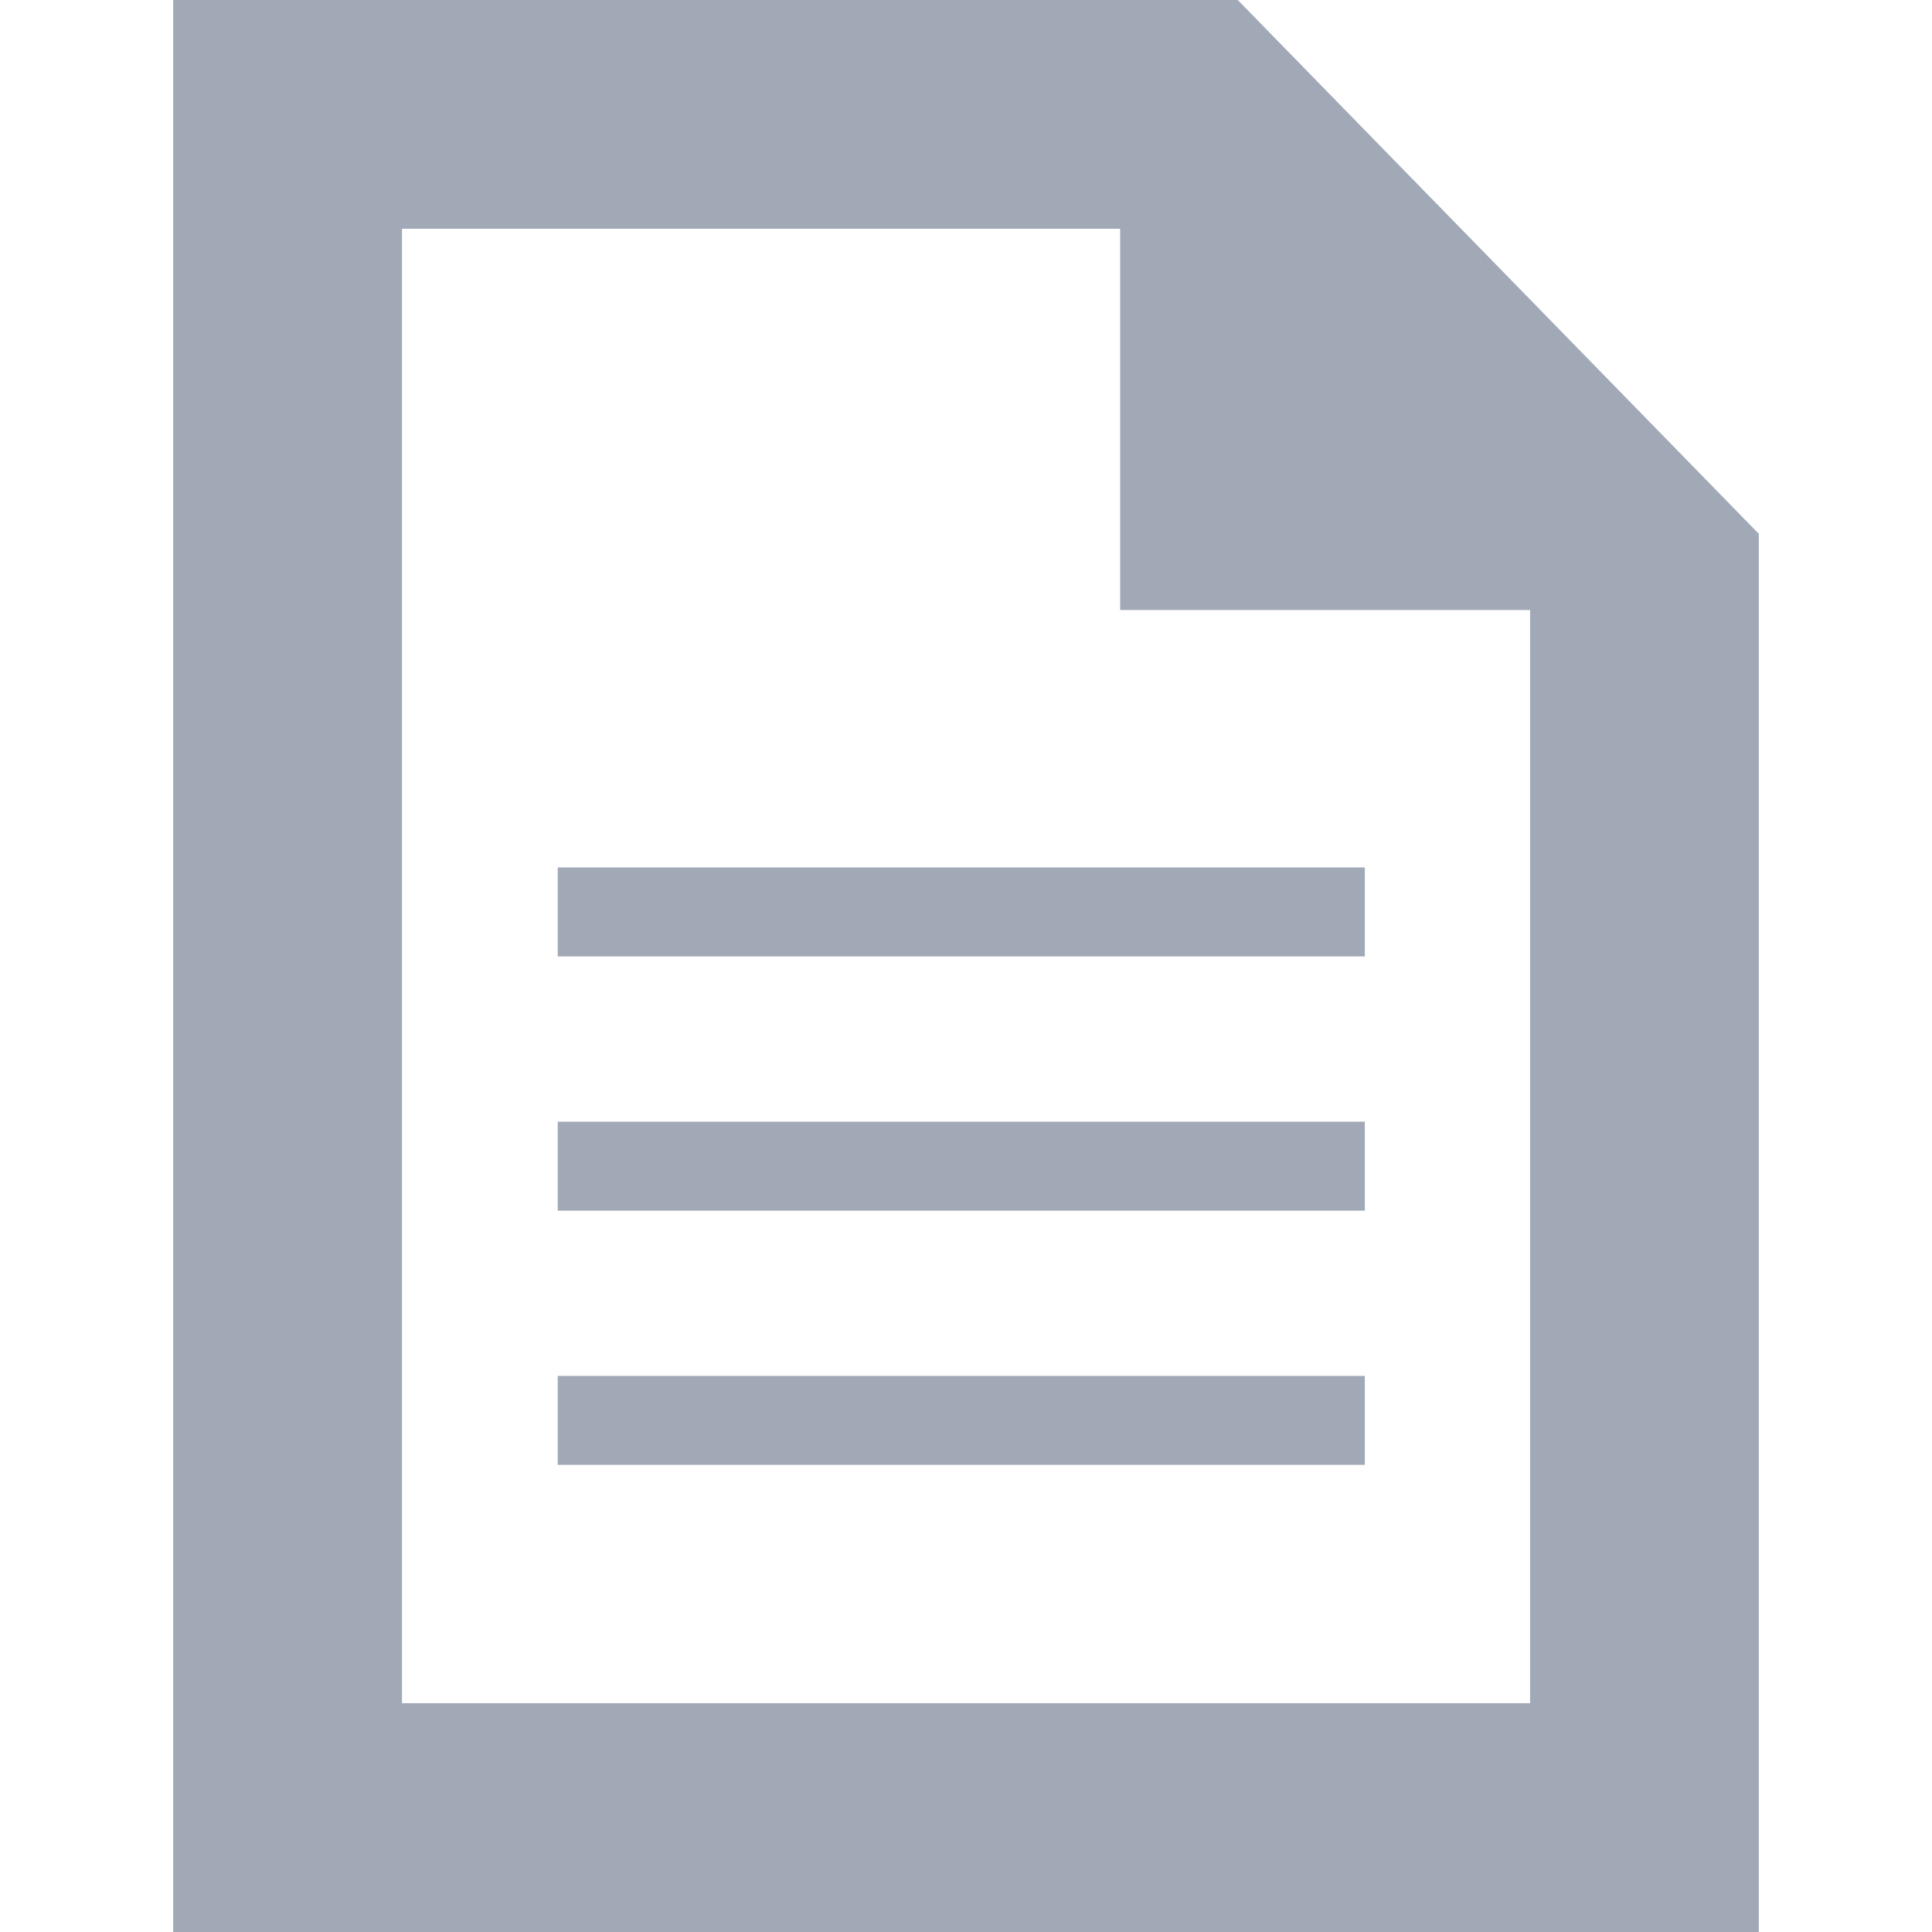
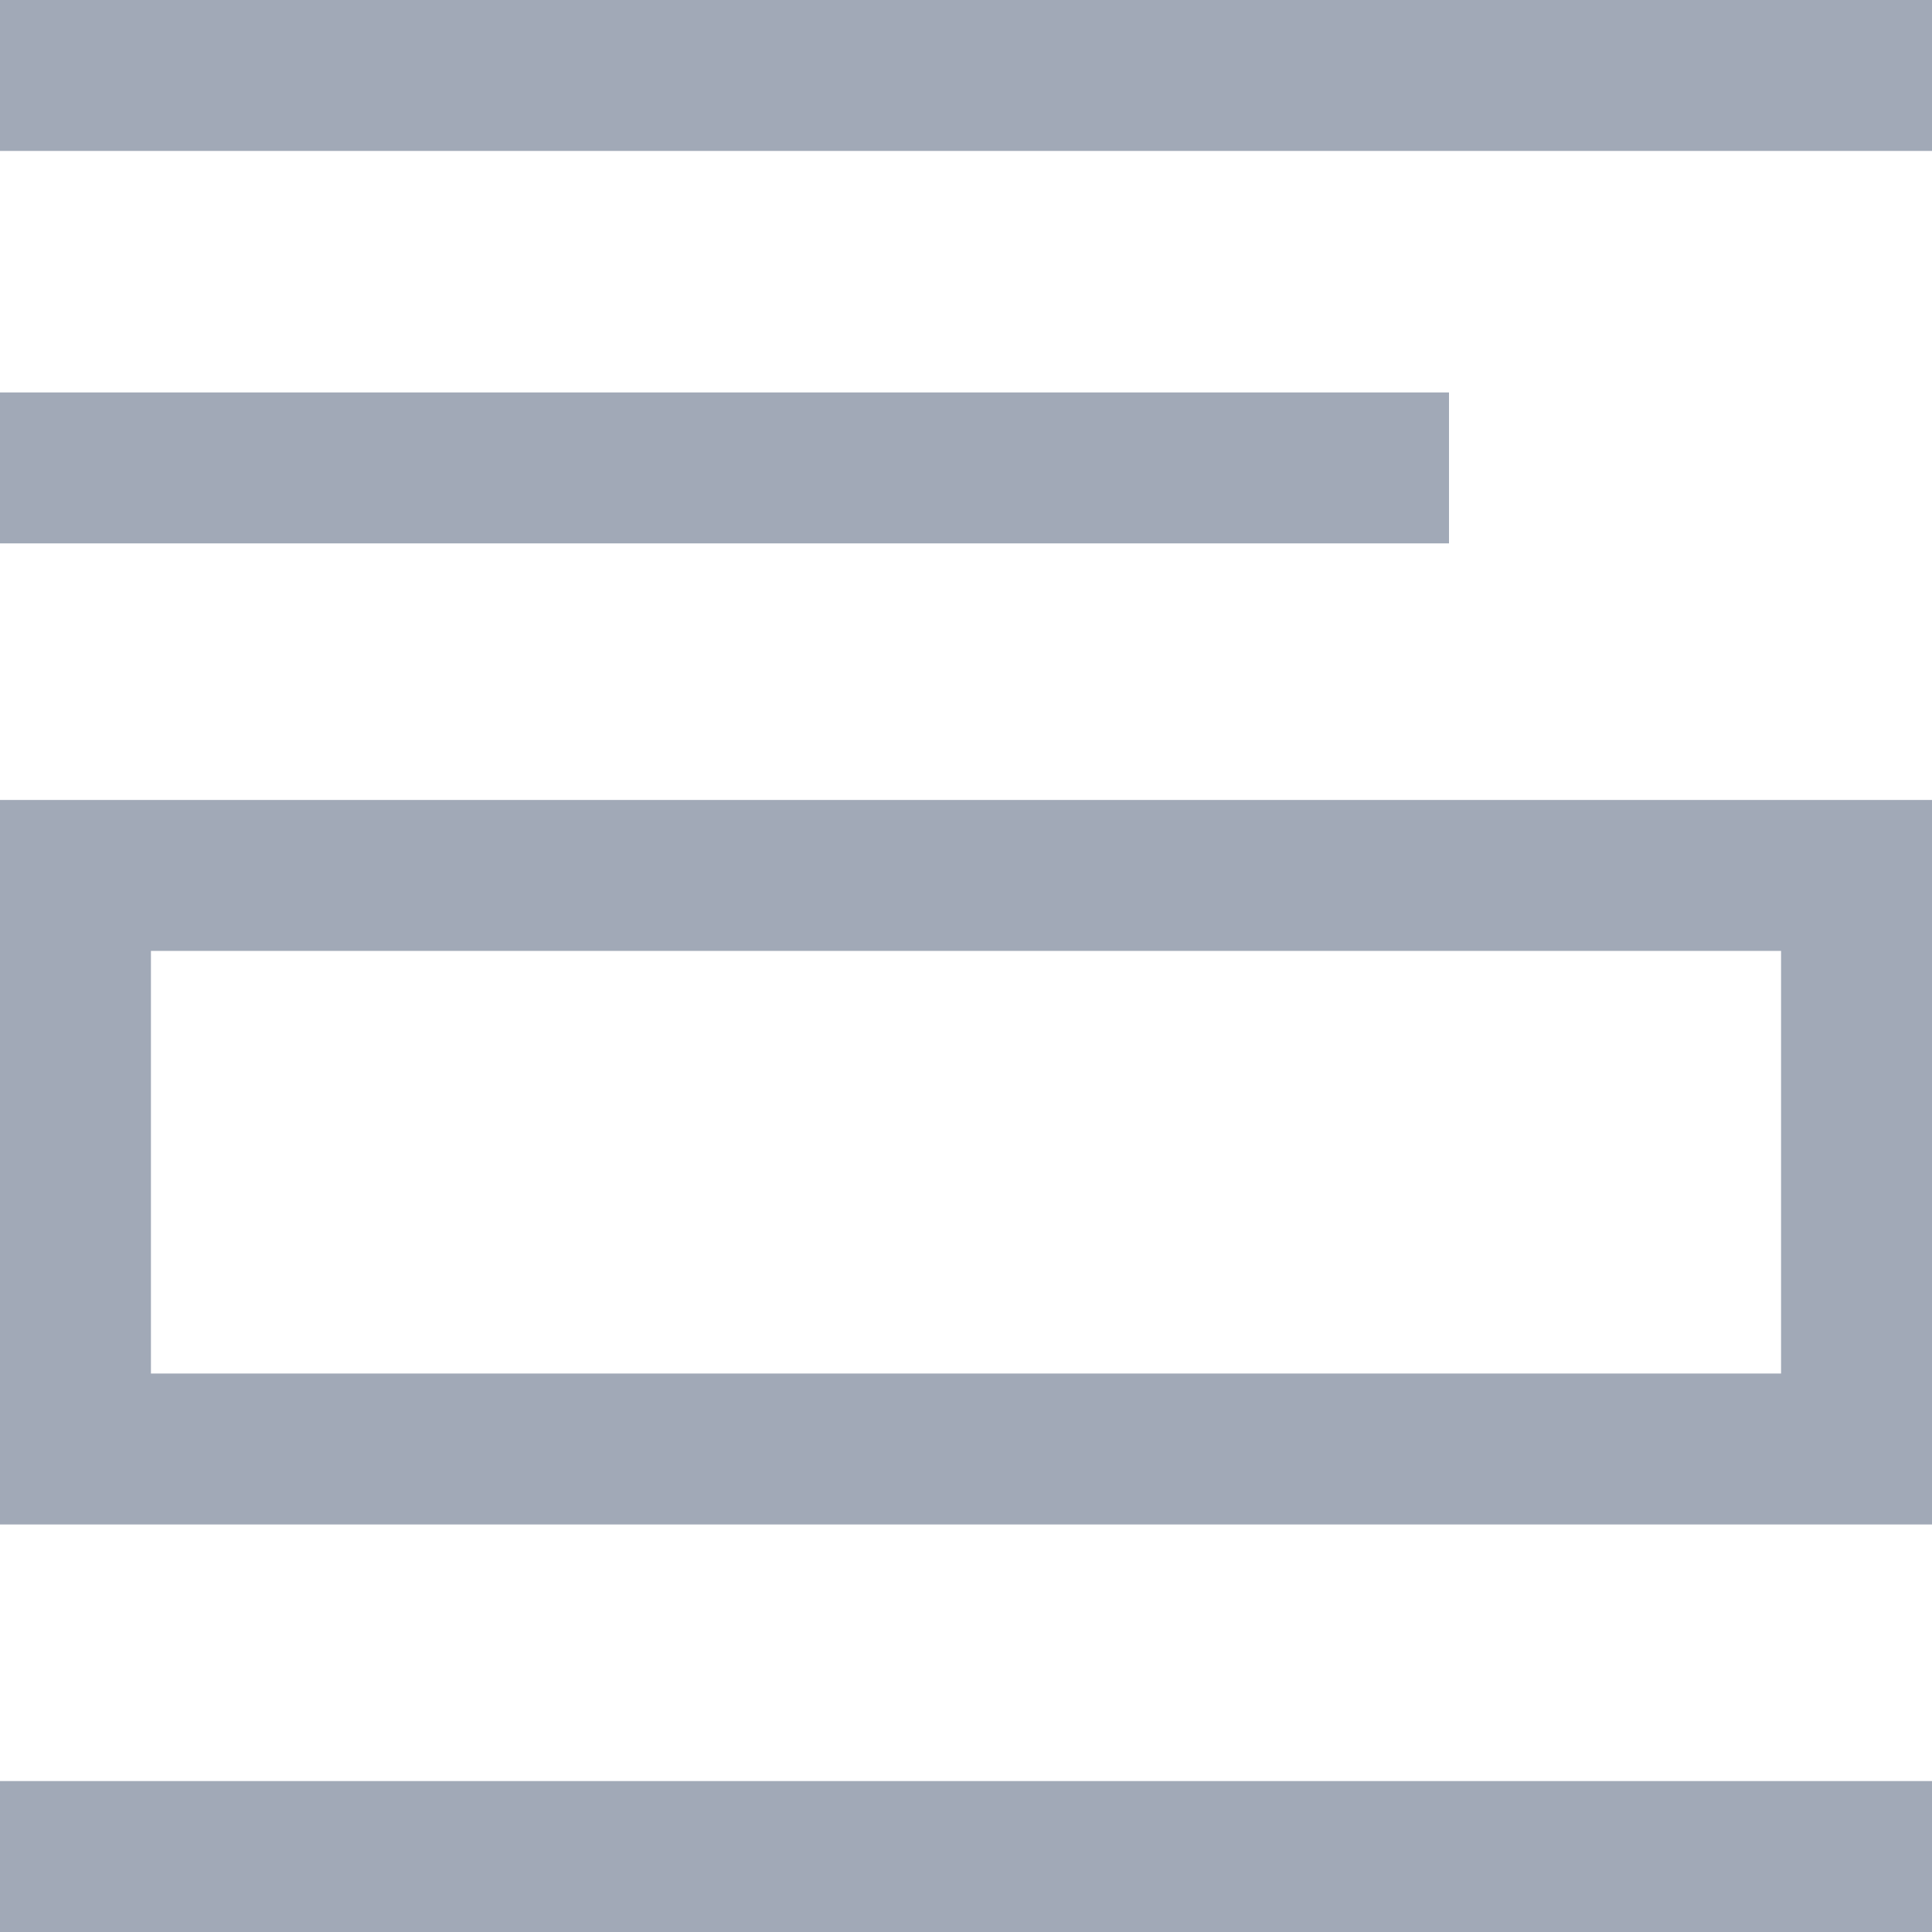
<svg xmlns="http://www.w3.org/2000/svg" width="128px" height="128px" viewBox="0 0 128 128" version="1.1">
  <defs />
  <g id="Page-1" stroke="none" stroke-width="1" fill="none" fill-rule="evenodd">
-     <g id="icon-proposal" fill="#A1A9B7">
-       <path d="M82.005,0 L116.525,35.366 L116.525,128 L11.475,128 L11.475,1.13686838e-14 L82.005,1.13686838e-14 L82.005,0 Z M26.634,112.841 L101.372,112.841 L101.372,40.417 L74.213,40.417 L74.213,15.155 L26.634,15.155 L26.634,112.841 L26.634,112.841 Z M36.95,63.364 L90.423,63.364 L90.423,57.469 L36.95,57.469 L36.95,63.364 L36.95,63.364 Z M36.95,80.21 L90.423,80.21 L90.423,74.316 L36.95,74.316 L36.95,80.21 L36.95,80.21 Z M36.95,97.05 L90.423,97.05 L90.423,91.156 L36.95,91.156 L36.95,97.05 L36.95,97.05 Z" id="Shape" />
+     <g id="Artboard-1" fill="#A1A9B7">
+       <path d="M0,53 L128,53 L128,101 L0,101 L0,53 L0,53 Z M10,63 L118,63 L118,91 L10,91 L10,63 L10,63 Z M0,26 L96,26 L96,36 L0,36 L0,26 Z M0,0 L128,0 L128,10 L0,10 L0,0 Z M0,118 L128,118 L128,128 L0,128 L0,118 Z" id="Rectangle-2" />
    </g>
  </g>
</svg>
